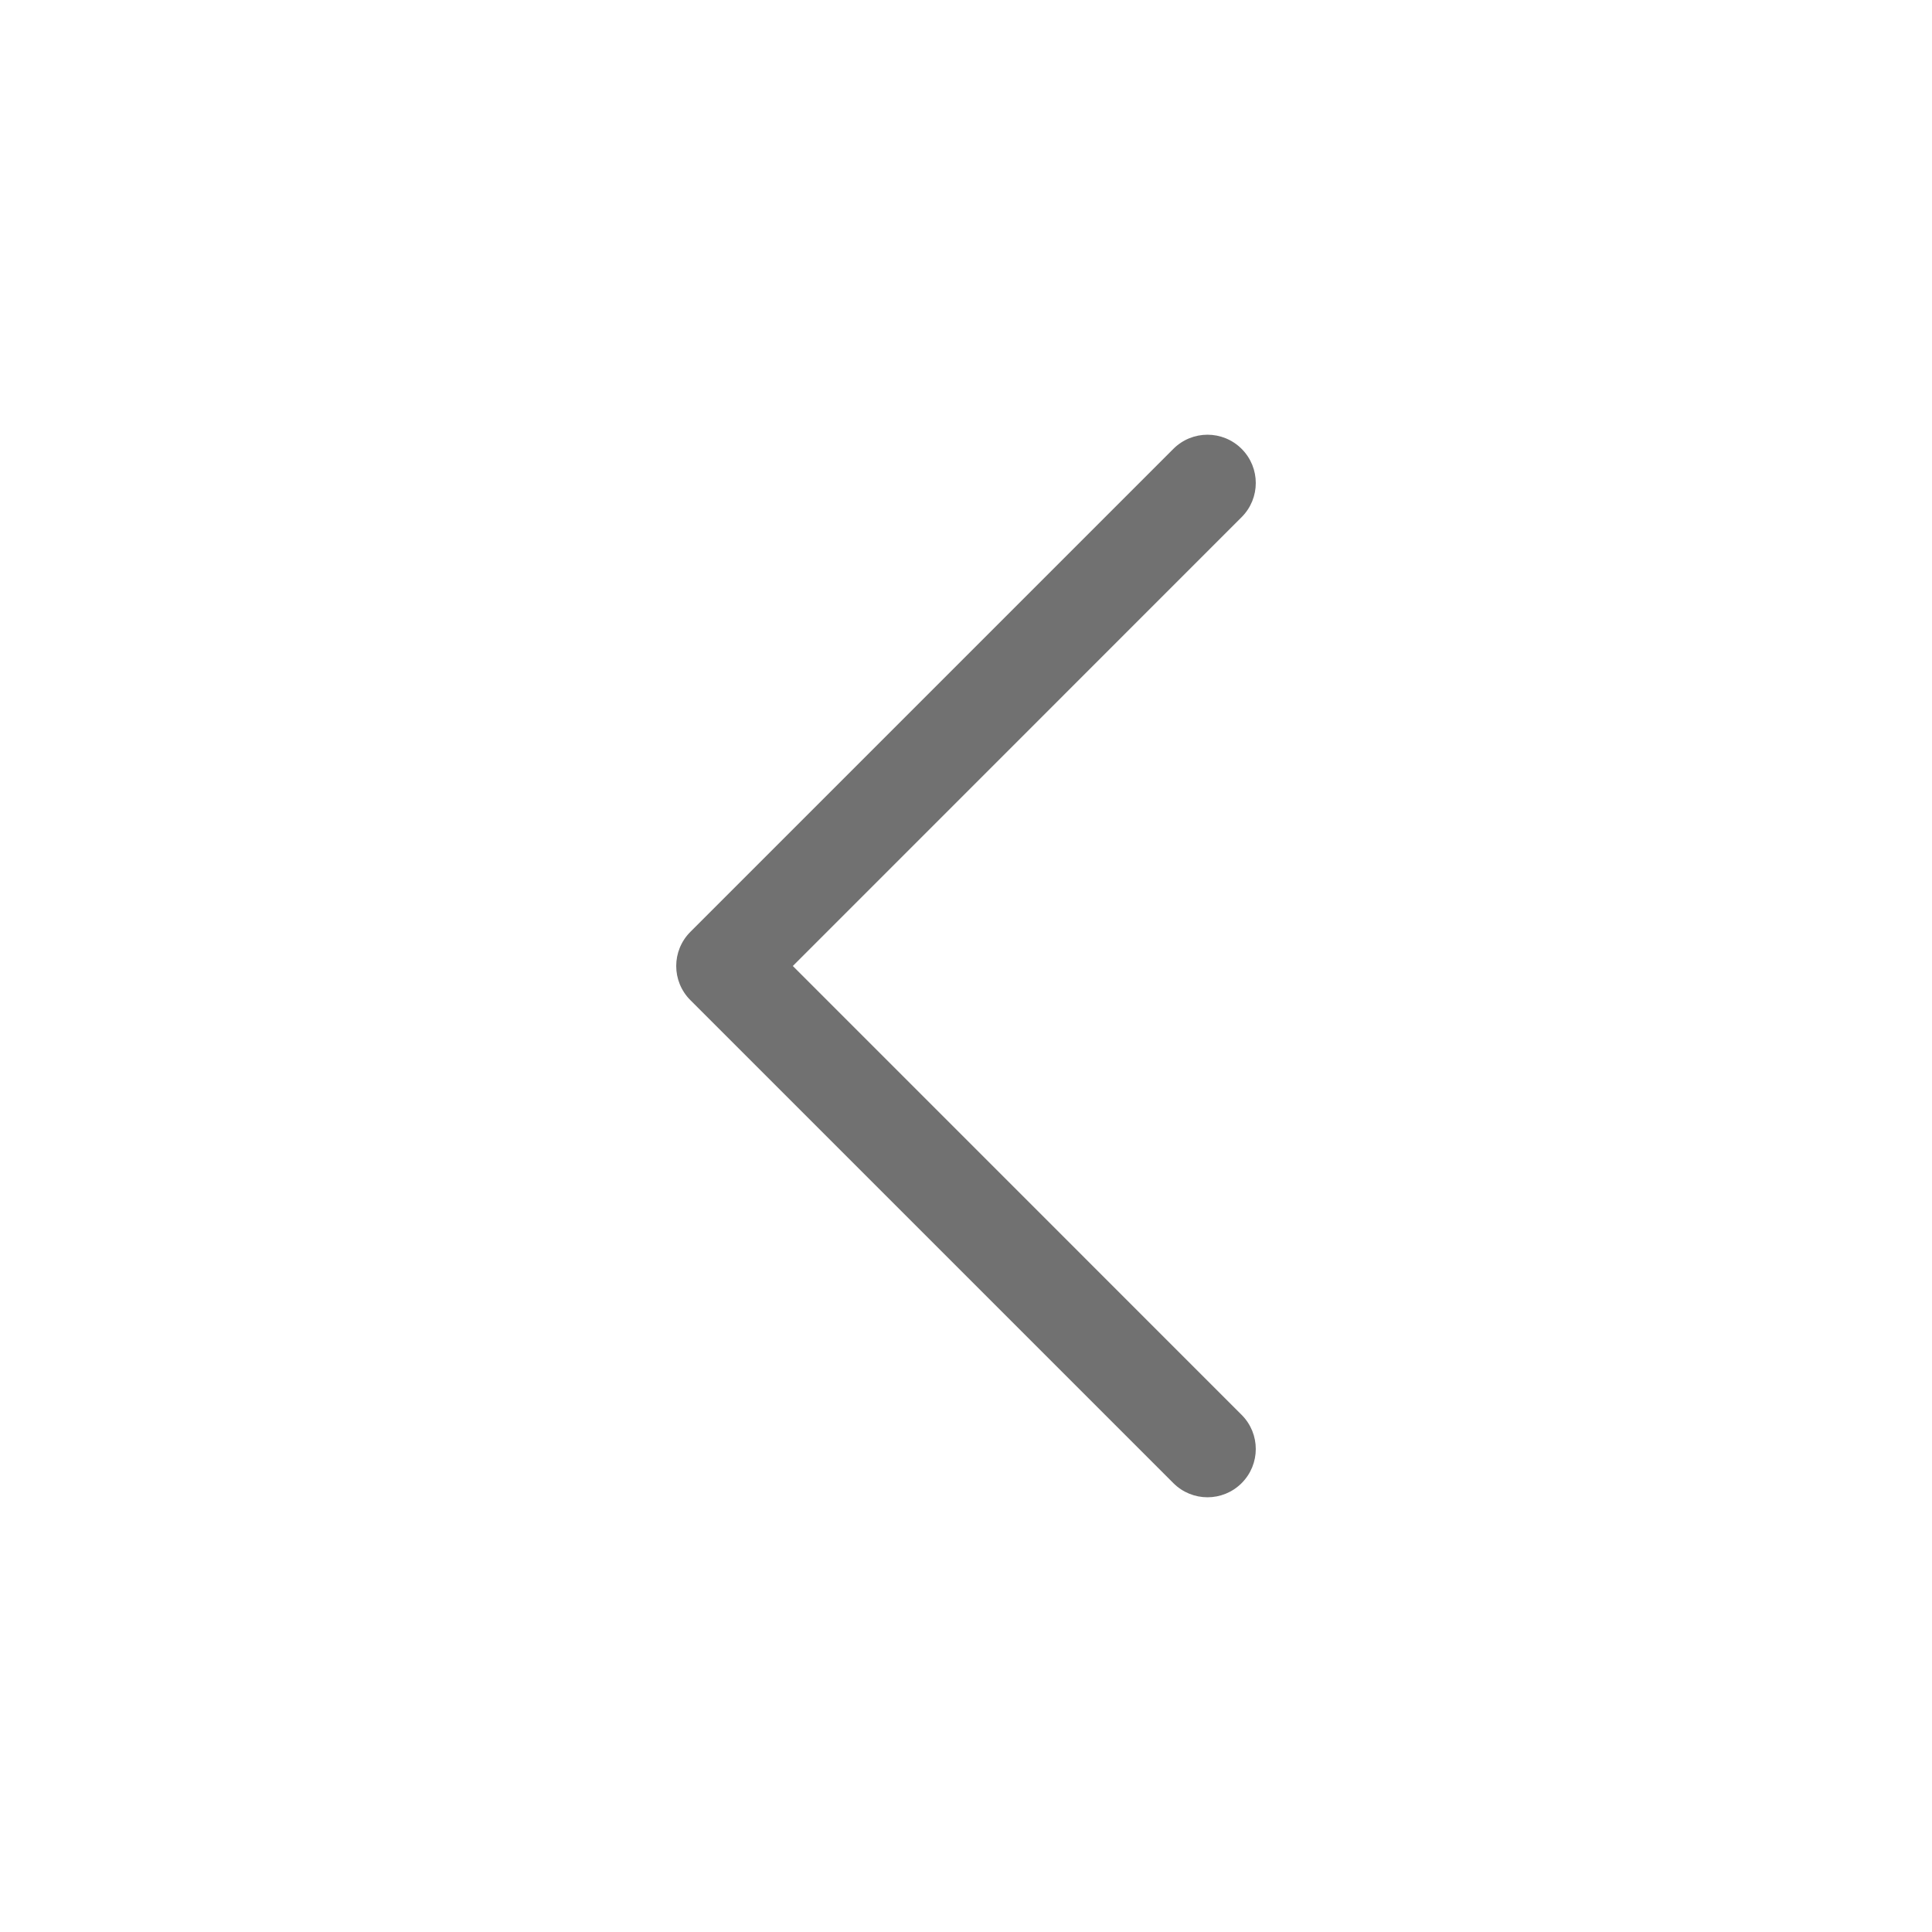
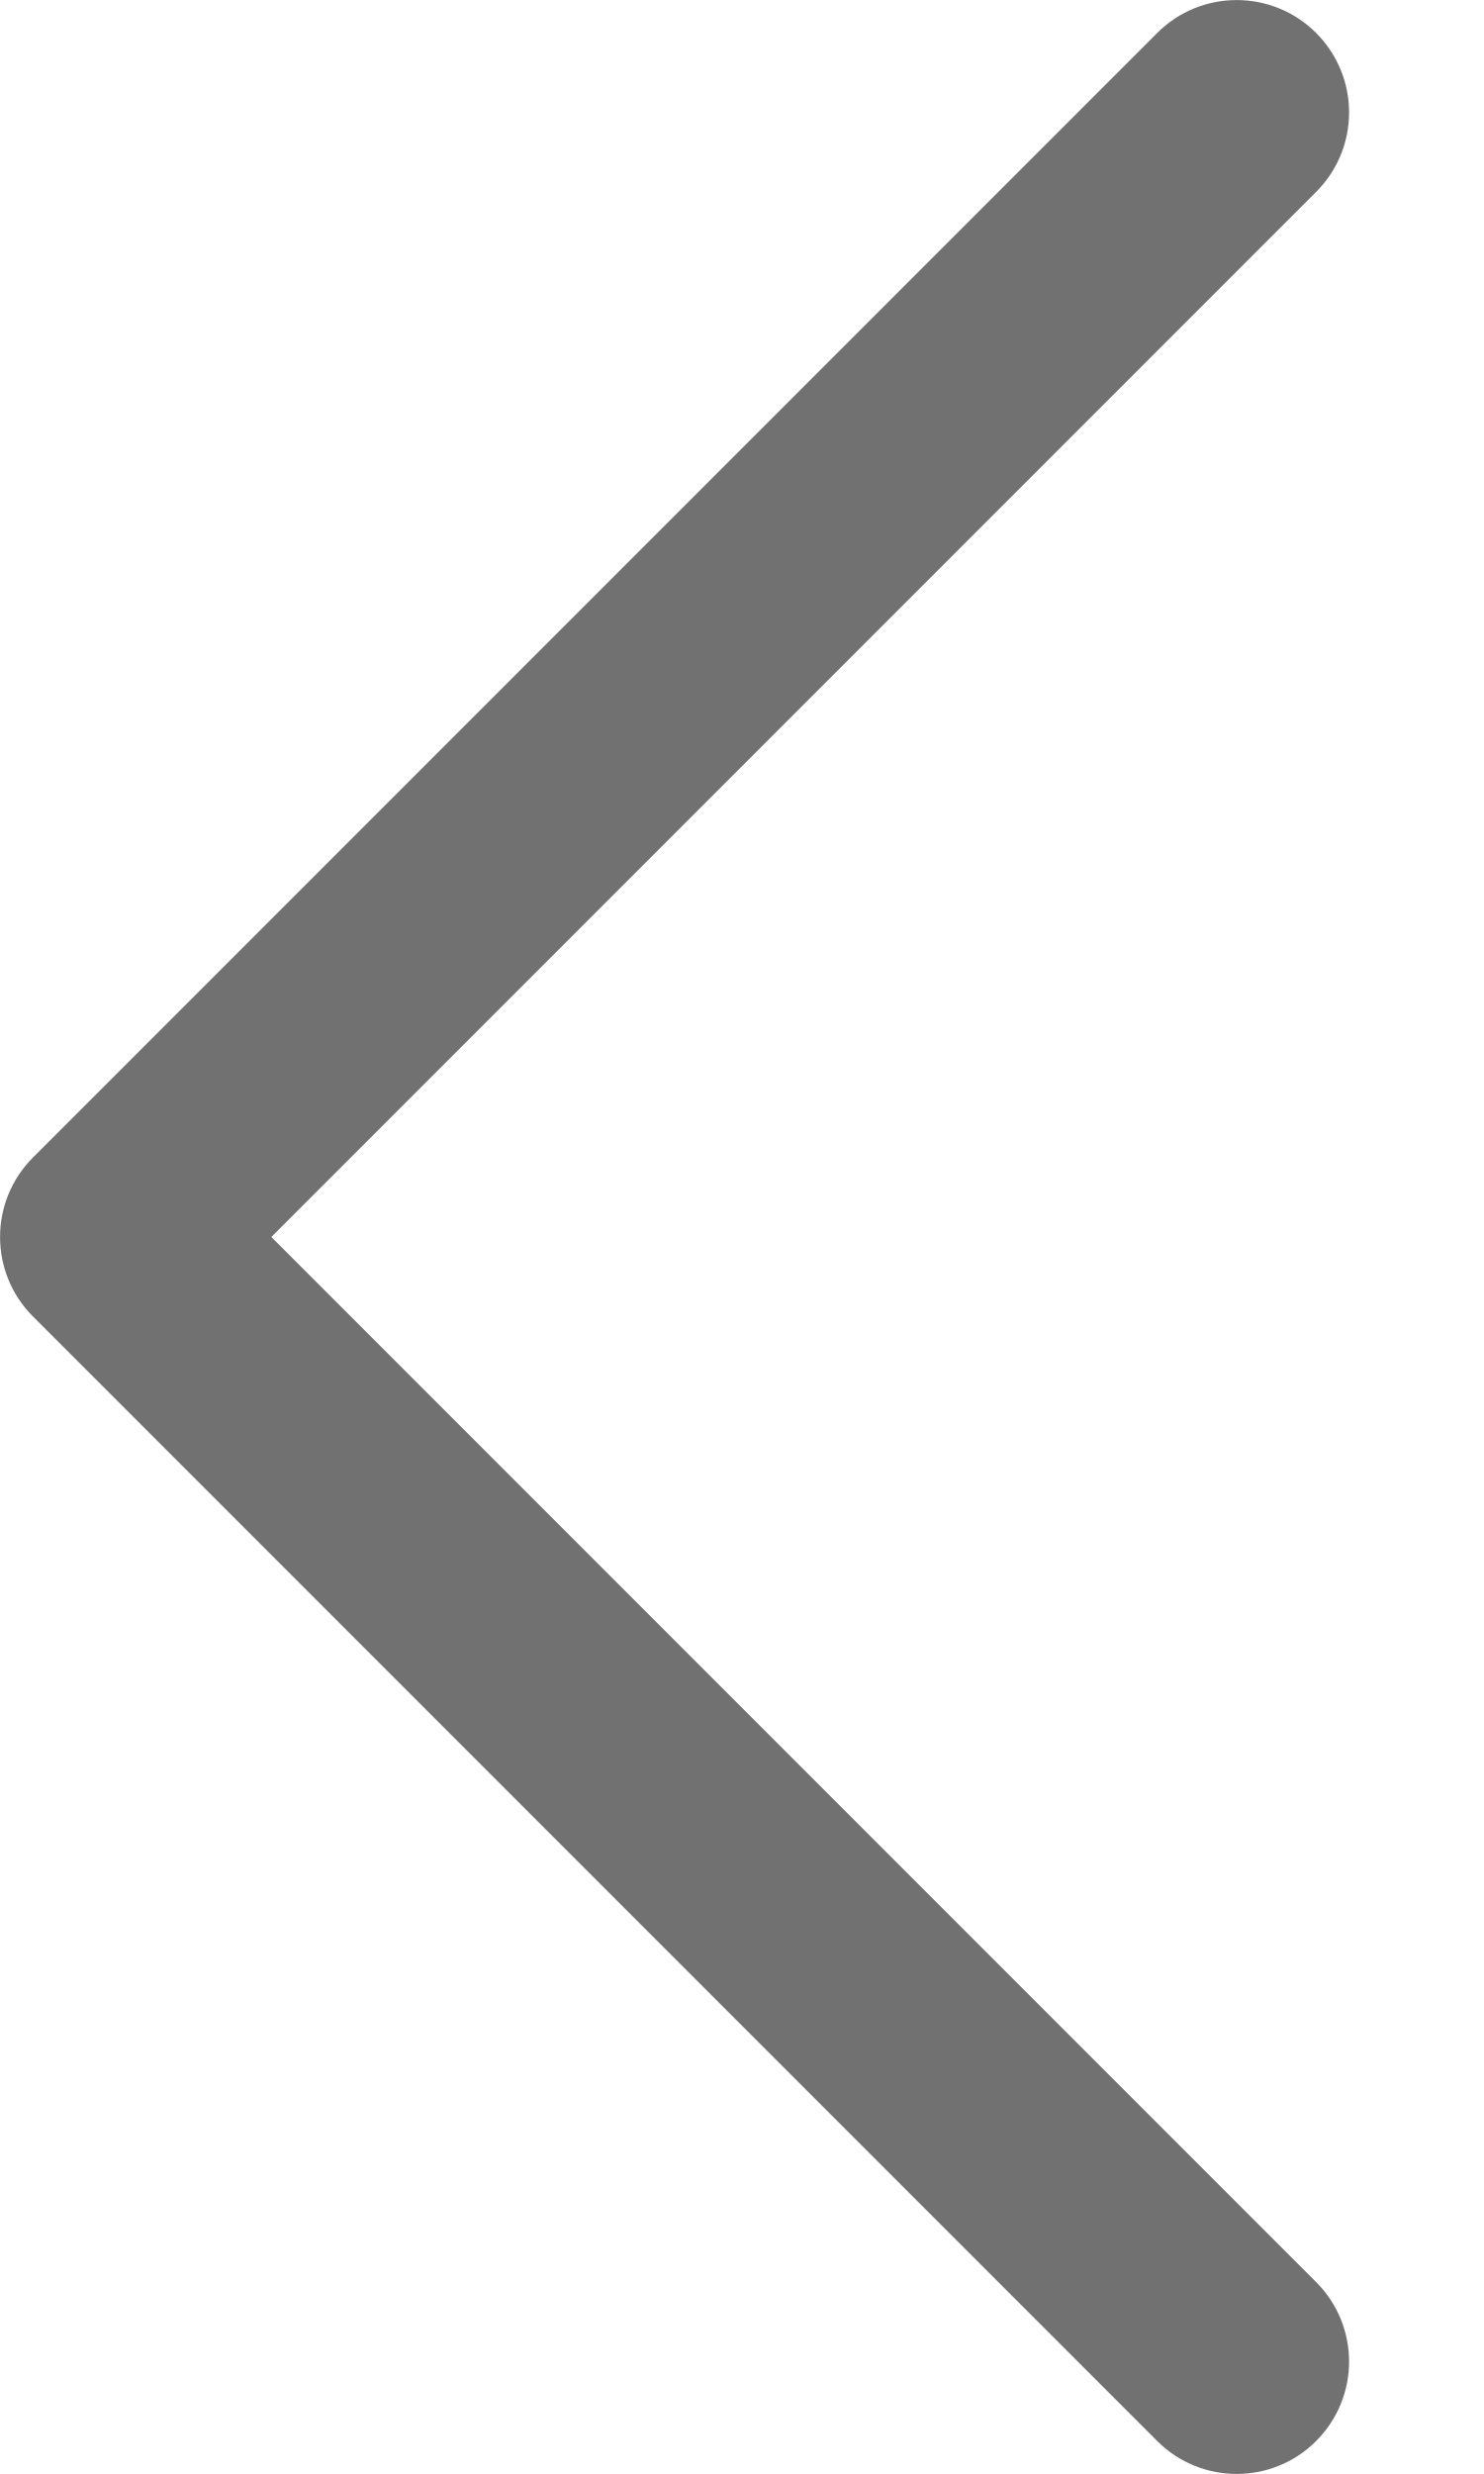
- <svg xmlns="http://www.w3.org/2000/svg" width="30" height="30" viewBox="0 0 30 30" fill="none">
-   <g id="left icon">
-     <path id="Subtract (Stroke)" fill-rule="evenodd" clip-rule="evenodd" d="M19.28 6.97C19.573 7.263 19.573 7.737 19.28 8.03L12.311 15L19.28 21.97C19.573 22.263 19.573 22.737 19.28 23.03C18.987 23.323 18.513 23.323 18.22 23.03L10.72 15.53C10.427 15.237 10.427 14.763 10.72 14.47L18.22 6.97C18.513 6.677 18.987 6.677 19.28 6.97Z" fill="#717171" />
-   </g>
+ <svg xmlns="http://www.w3.org/2000/svg" width="6" height="10" viewBox="0 0 6 10" fill="none">
+   <path id="left" fill-rule="evenodd" clip-rule="evenodd" d="M5.321 0.133C5.499 0.311 5.499 0.598 5.321 0.776L1.097 5L5.321 9.224C5.499 9.402 5.499 9.689 5.321 9.867C5.144 10.044 4.856 10.044 4.679 9.867L0.133 5.321C-0.044 5.144 -0.044 4.856 0.133 4.679L4.679 0.133C4.856 -0.044 5.144 -0.044 5.321 0.133Z" fill="#717171" />
</svg>
